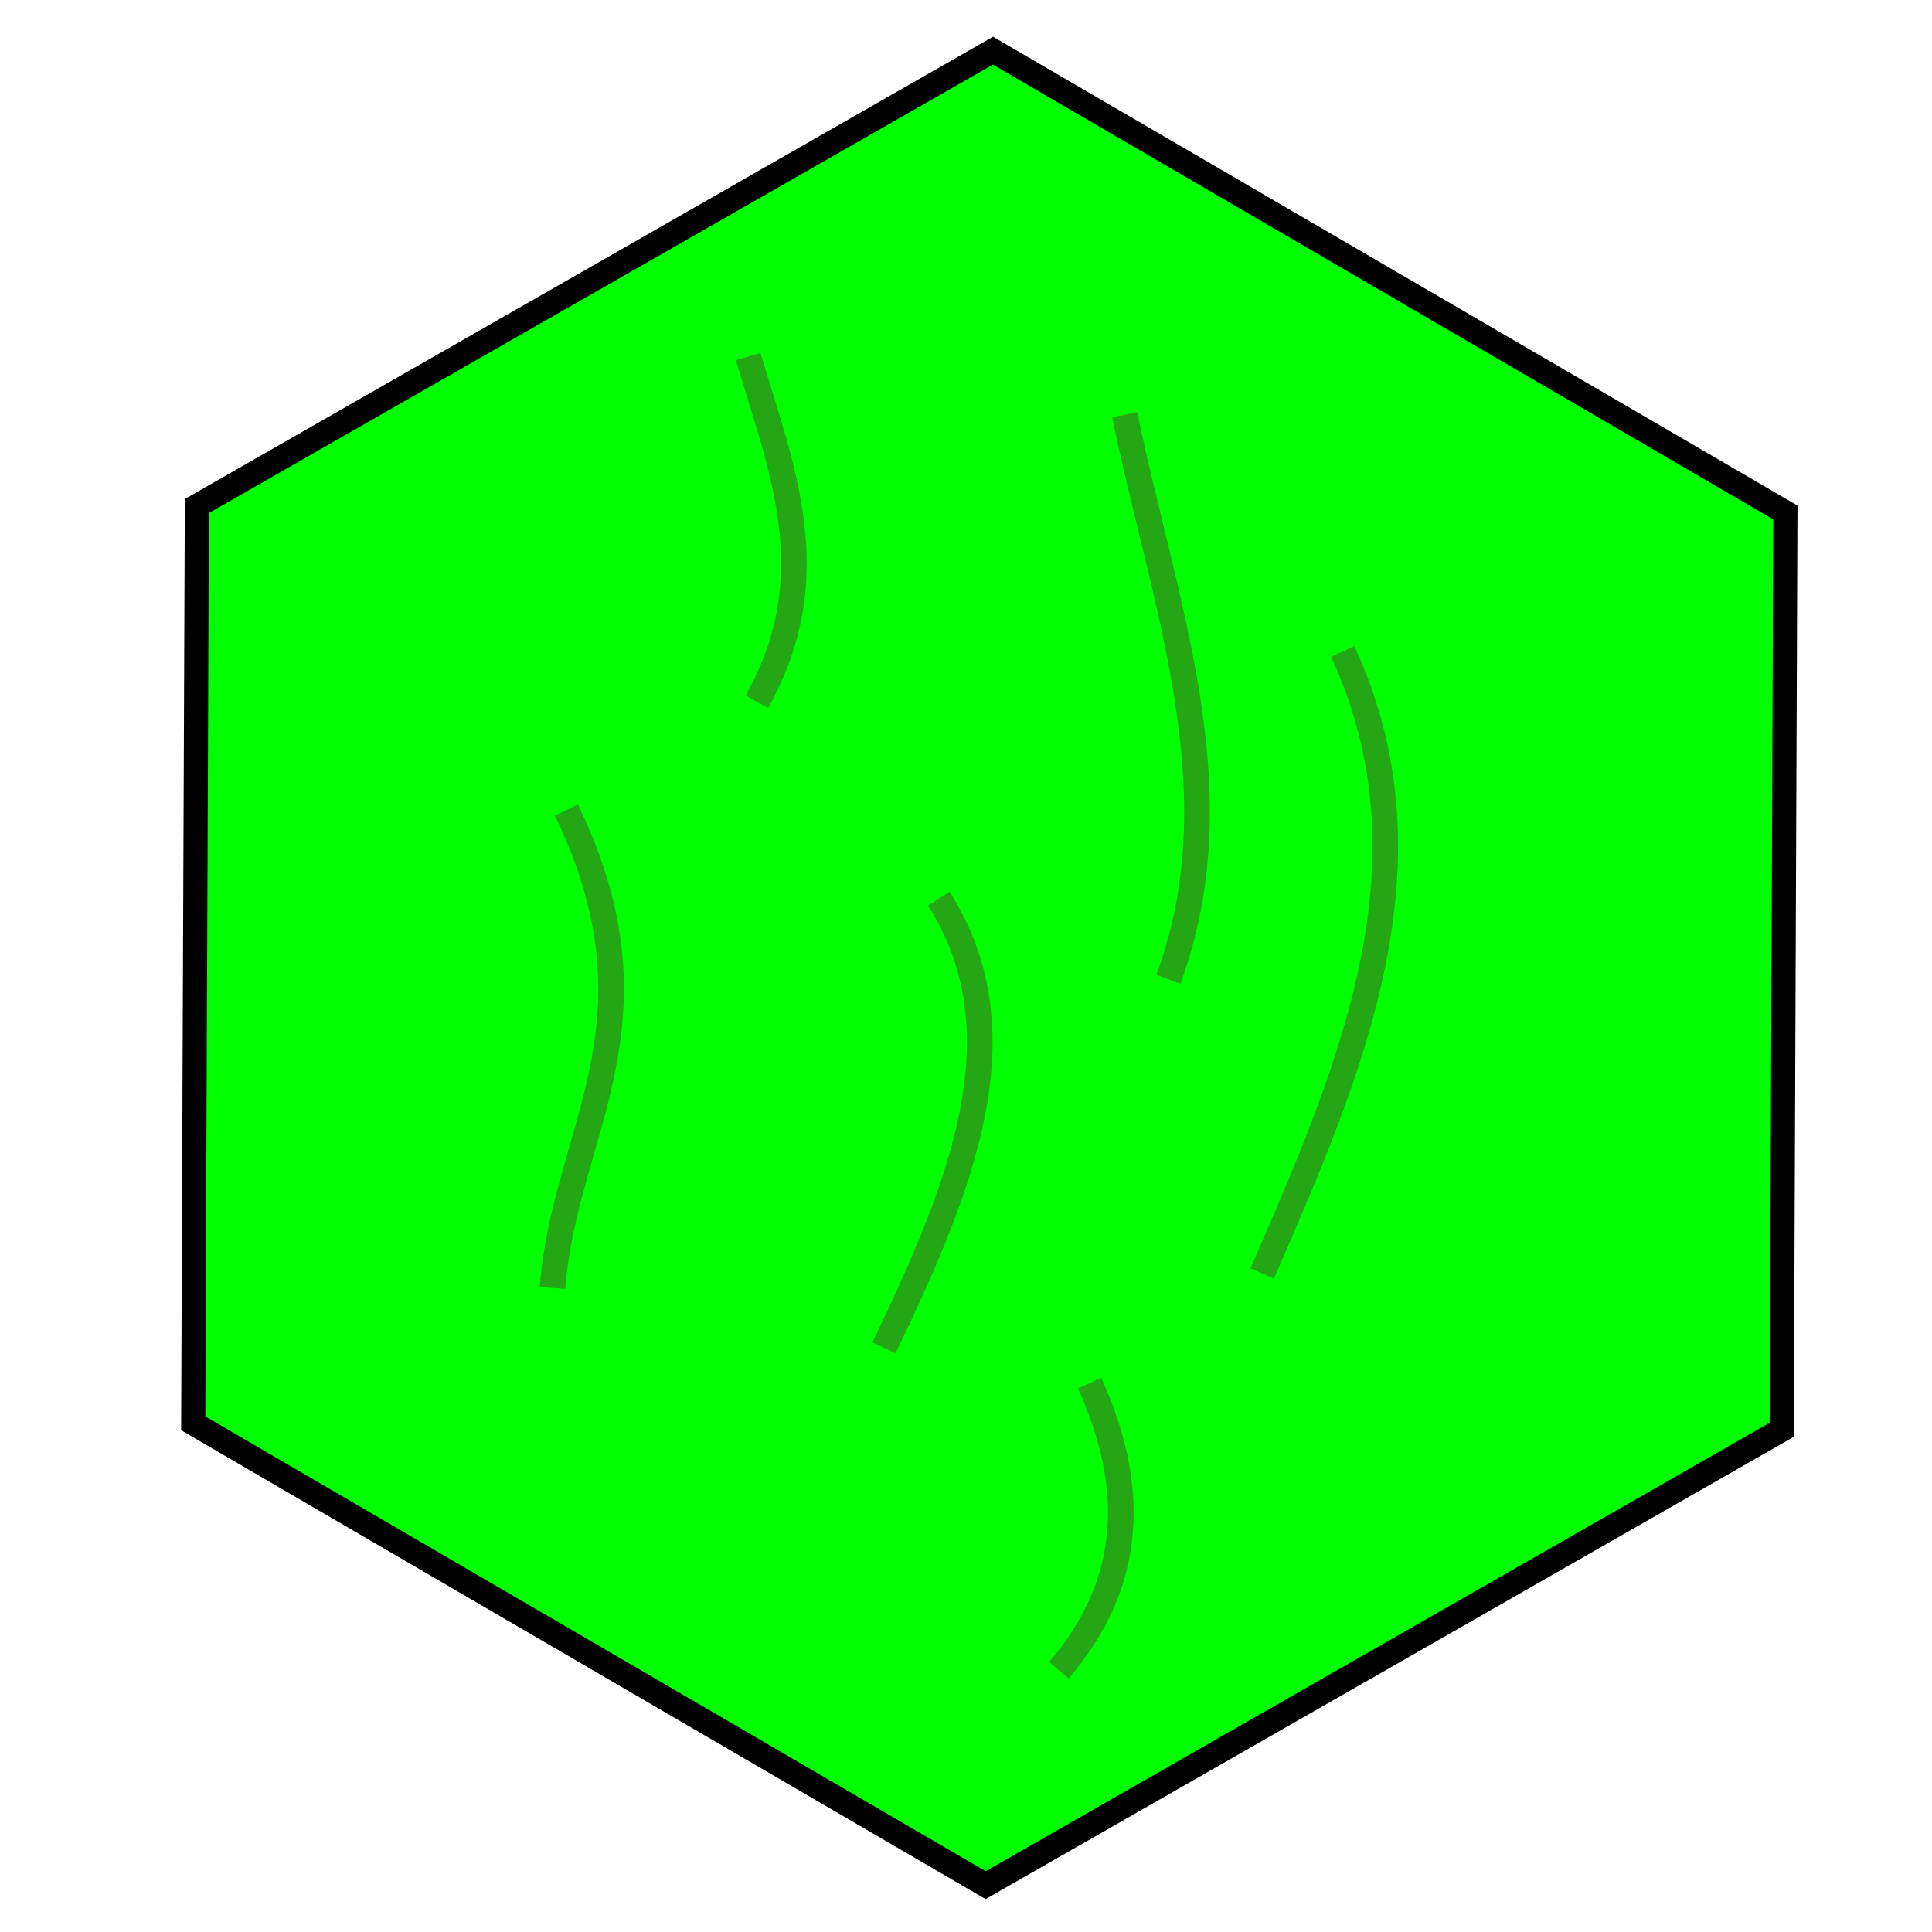
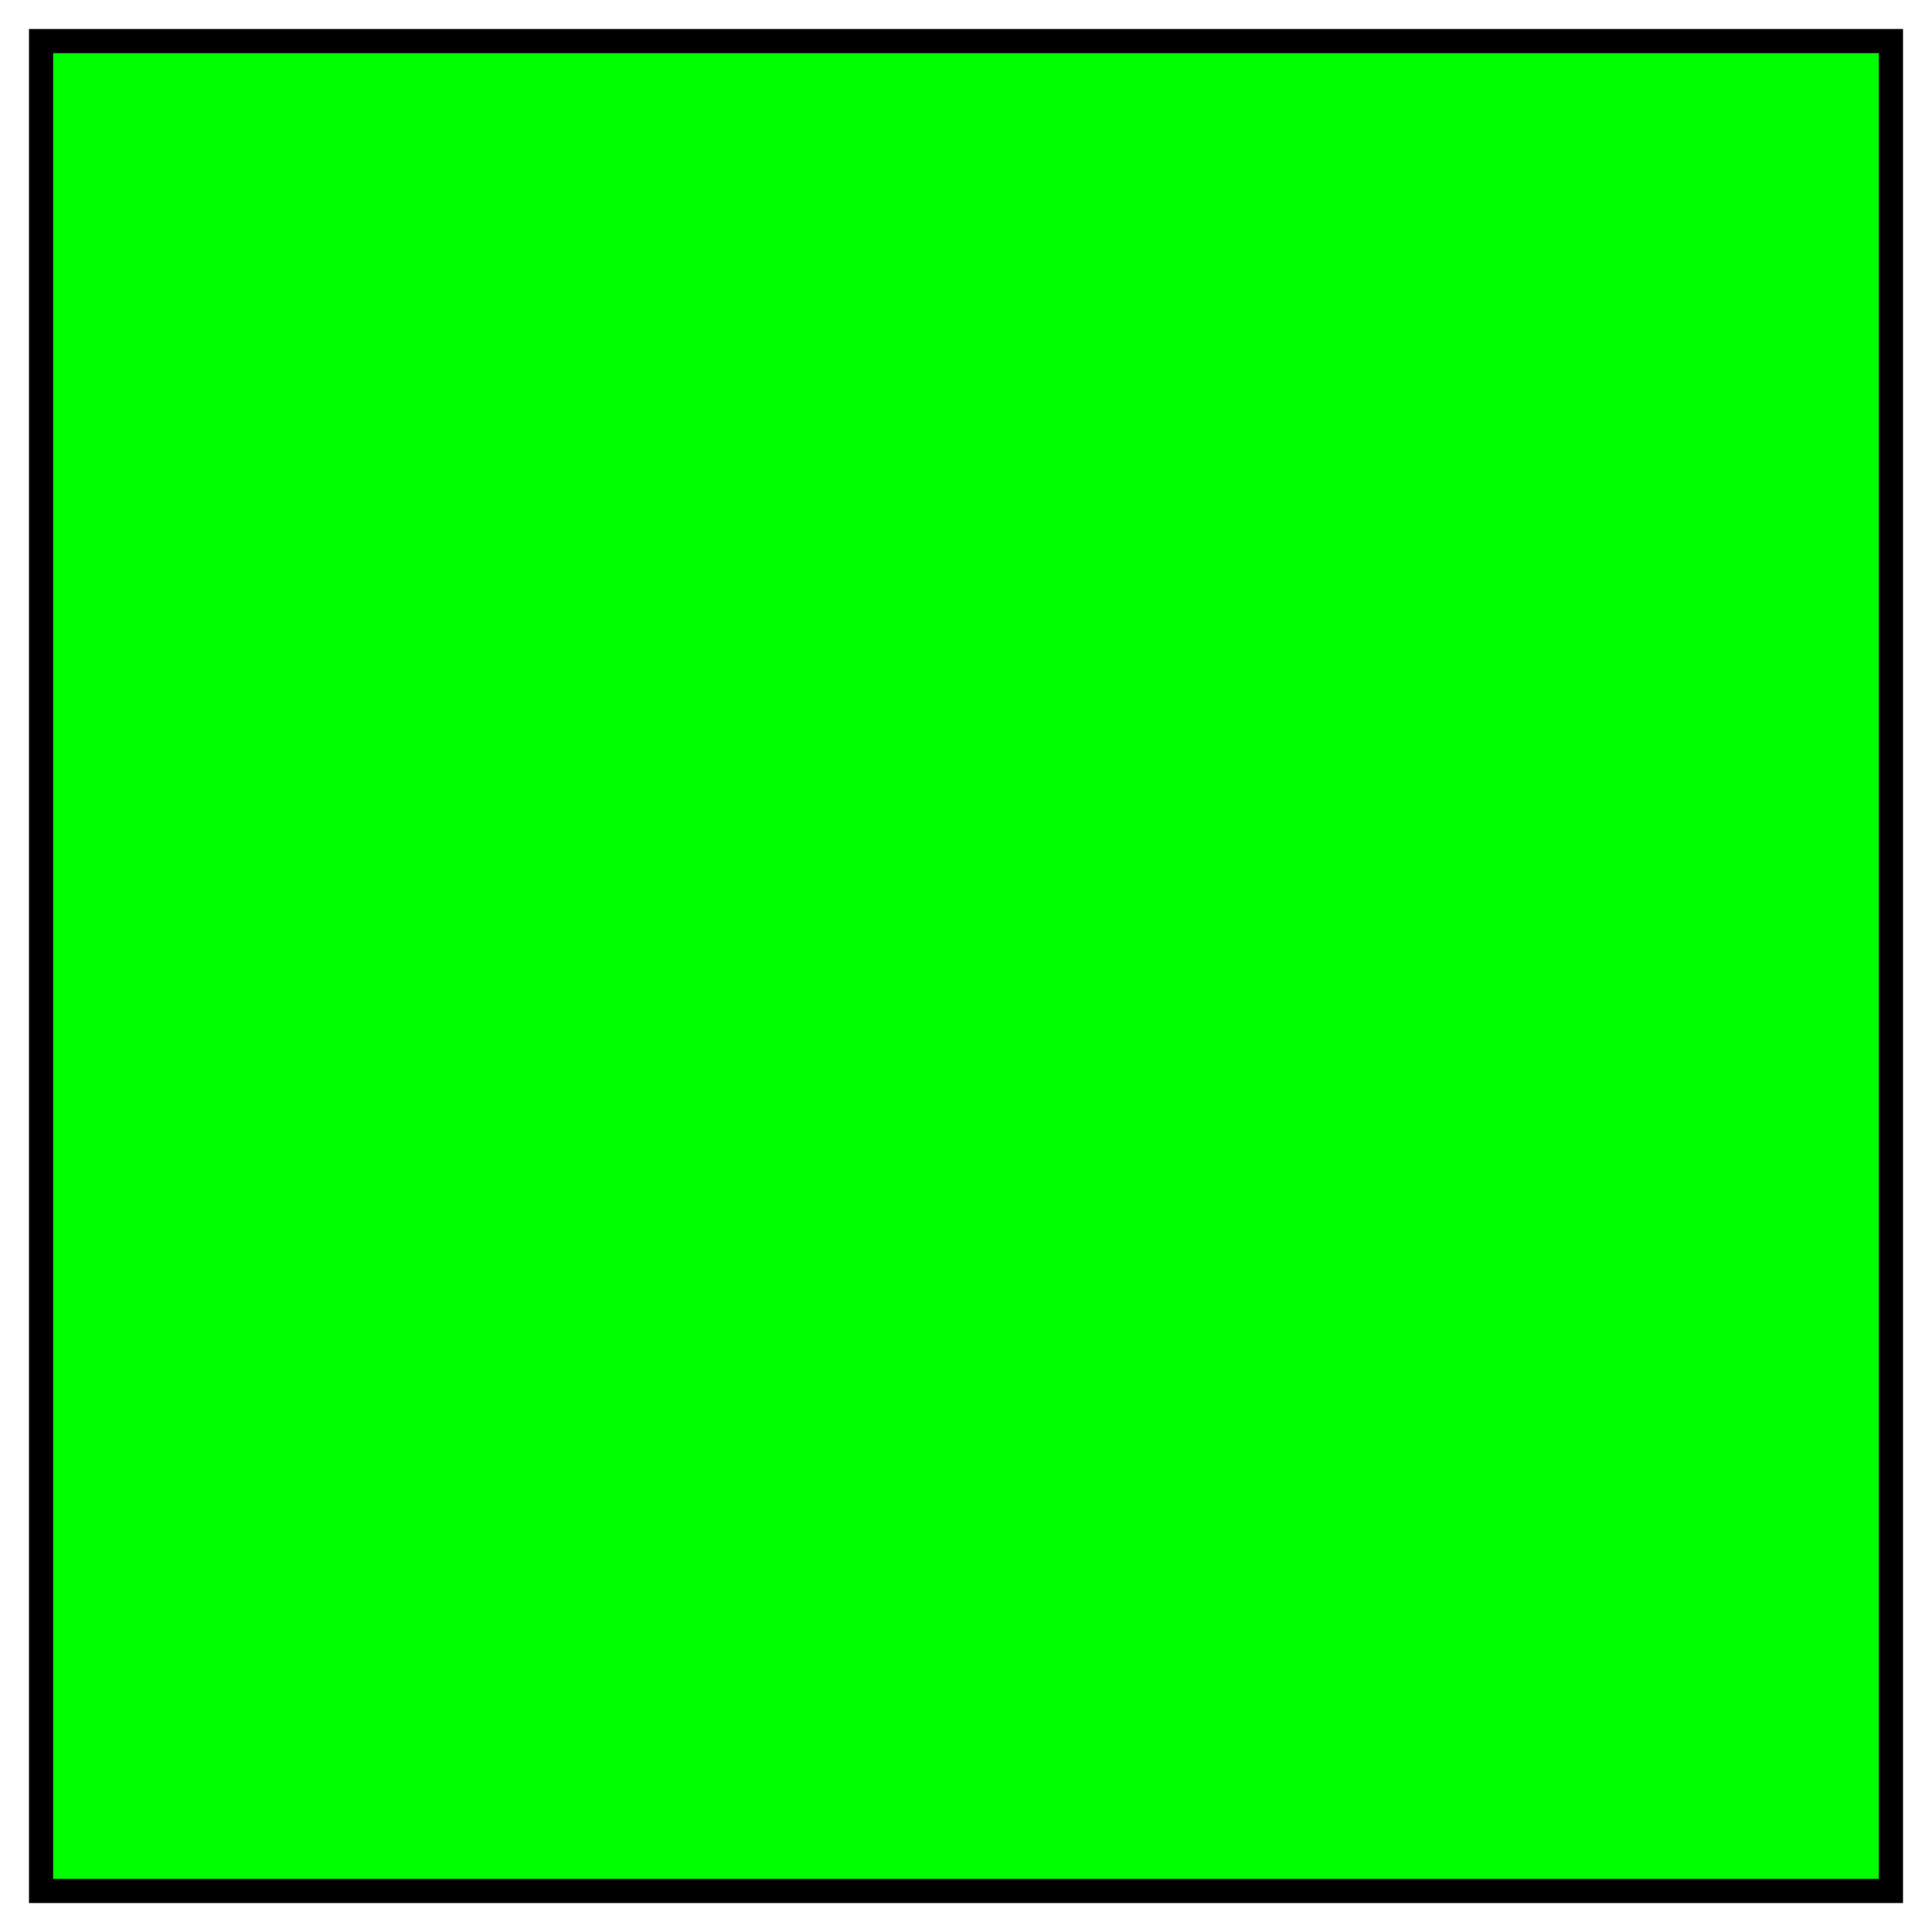
<svg xmlns="http://www.w3.org/2000/svg" width="20mm" height="20mm" viewBox="0 0 20 20" version="1.1" id="svg135">
  <defs id="defs132" />
  <g id="layer1">
-     <path style="fill:#00ff00;stroke:#000000;stroke-width:0.509;stroke-linecap:round;paint-order:stroke fill markers;stop-color:#000000;stroke-dasharray:none;fill-opacity:1" id="path362" d="m 9.628,6.12 -8.265,4.727 -8.227,-4.794 0.038,-9.522 8.265,-4.727 8.227,4.794 z" transform="matrix(0.9819444,0,0,0.9820935,8.865578,8.718077)" />
    <path style="fill:none;stroke:#24a615;stroke-width:0.265px;stroke-linecap:butt;stroke-linejoin:miter;stroke-opacity:1" d="M 5.72,13.333 C 5.838,11.719 6.929,10.589 5.863,8.386" id="path977" />
    <path style="fill:none;stroke:#24a615;stroke-width:0.265px;stroke-linecap:butt;stroke-linejoin:miter;stroke-opacity:1" d="m 13.066,13.183 c 0.929,-2.129 1.842,-4.258 0.834,-6.439" id="path979" />
    <path style="fill:none;stroke:#24a615;stroke-width:0.265px;stroke-linecap:butt;stroke-linejoin:miter;stroke-opacity:1" d="M 9.151,13.953 C 9.933,12.321 10.612,10.703 9.718,9.303" id="path1077" />
    <path style="fill:none;stroke:#24a615;stroke-width:0.265px;stroke-linecap:butt;stroke-linejoin:miter;stroke-opacity:1" d="M 12.095,10.137 C 12.818,8.179 12.04,6.238 11.643,4.293" id="path1079" />
    <path style="fill:none;stroke:#24a615;stroke-width:0.265px;stroke-linecap:butt;stroke-linejoin:miter;stroke-opacity:1" d="M 7.835,7.264 C 8.57,5.954 8.082,4.834 7.745,3.691" id="path1081" />
    <path style="fill:none;stroke:#24a615;stroke-width:0.265px;stroke-linecap:butt;stroke-linejoin:miter;stroke-opacity:1" d="m 10.962,17.29 c 0.778,-0.907 0.802,-1.907 0.317,-2.972" id="path1083" />
+     <rect style="fill:#00ff00;fill-opacity:1;stroke:#000000;stroke-width:0.5;stroke-linecap:round;stroke-dasharray:none;paint-order:stroke fill markers;stop-color:#000000" id="rect3256" width="18.9" height="18.9" x="0.55" y="0.55" />
  </g>
</svg>
